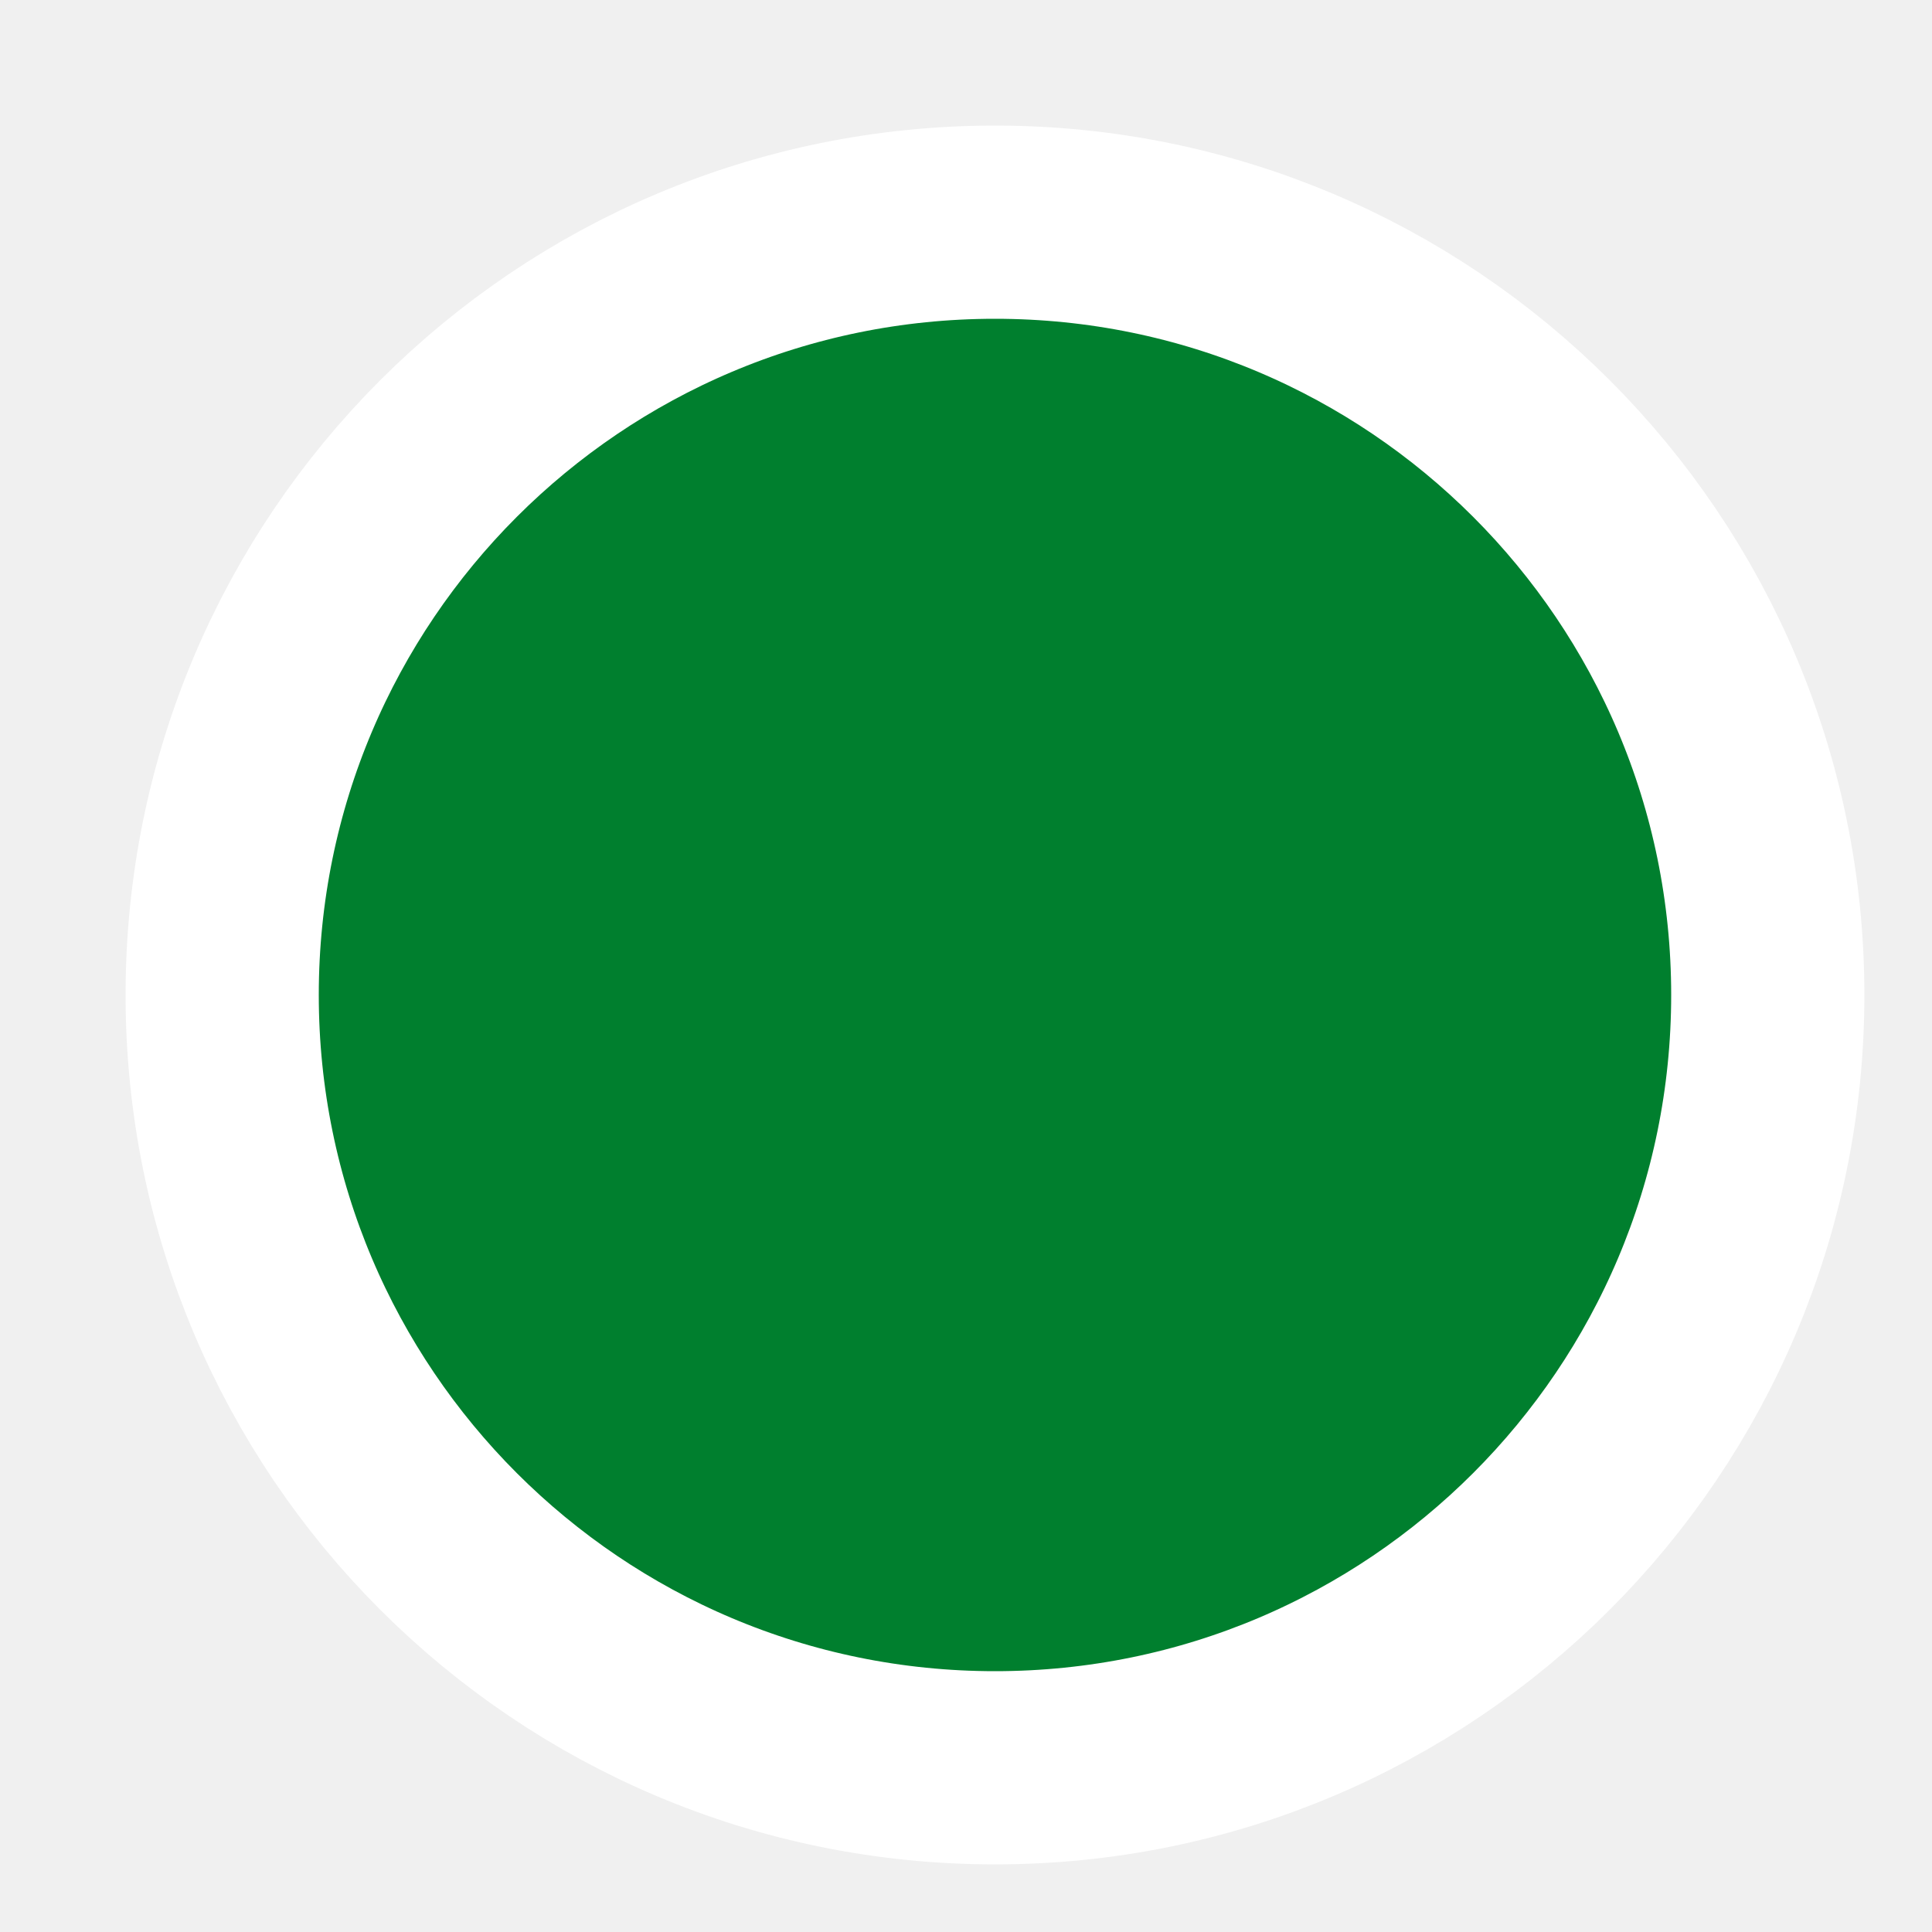
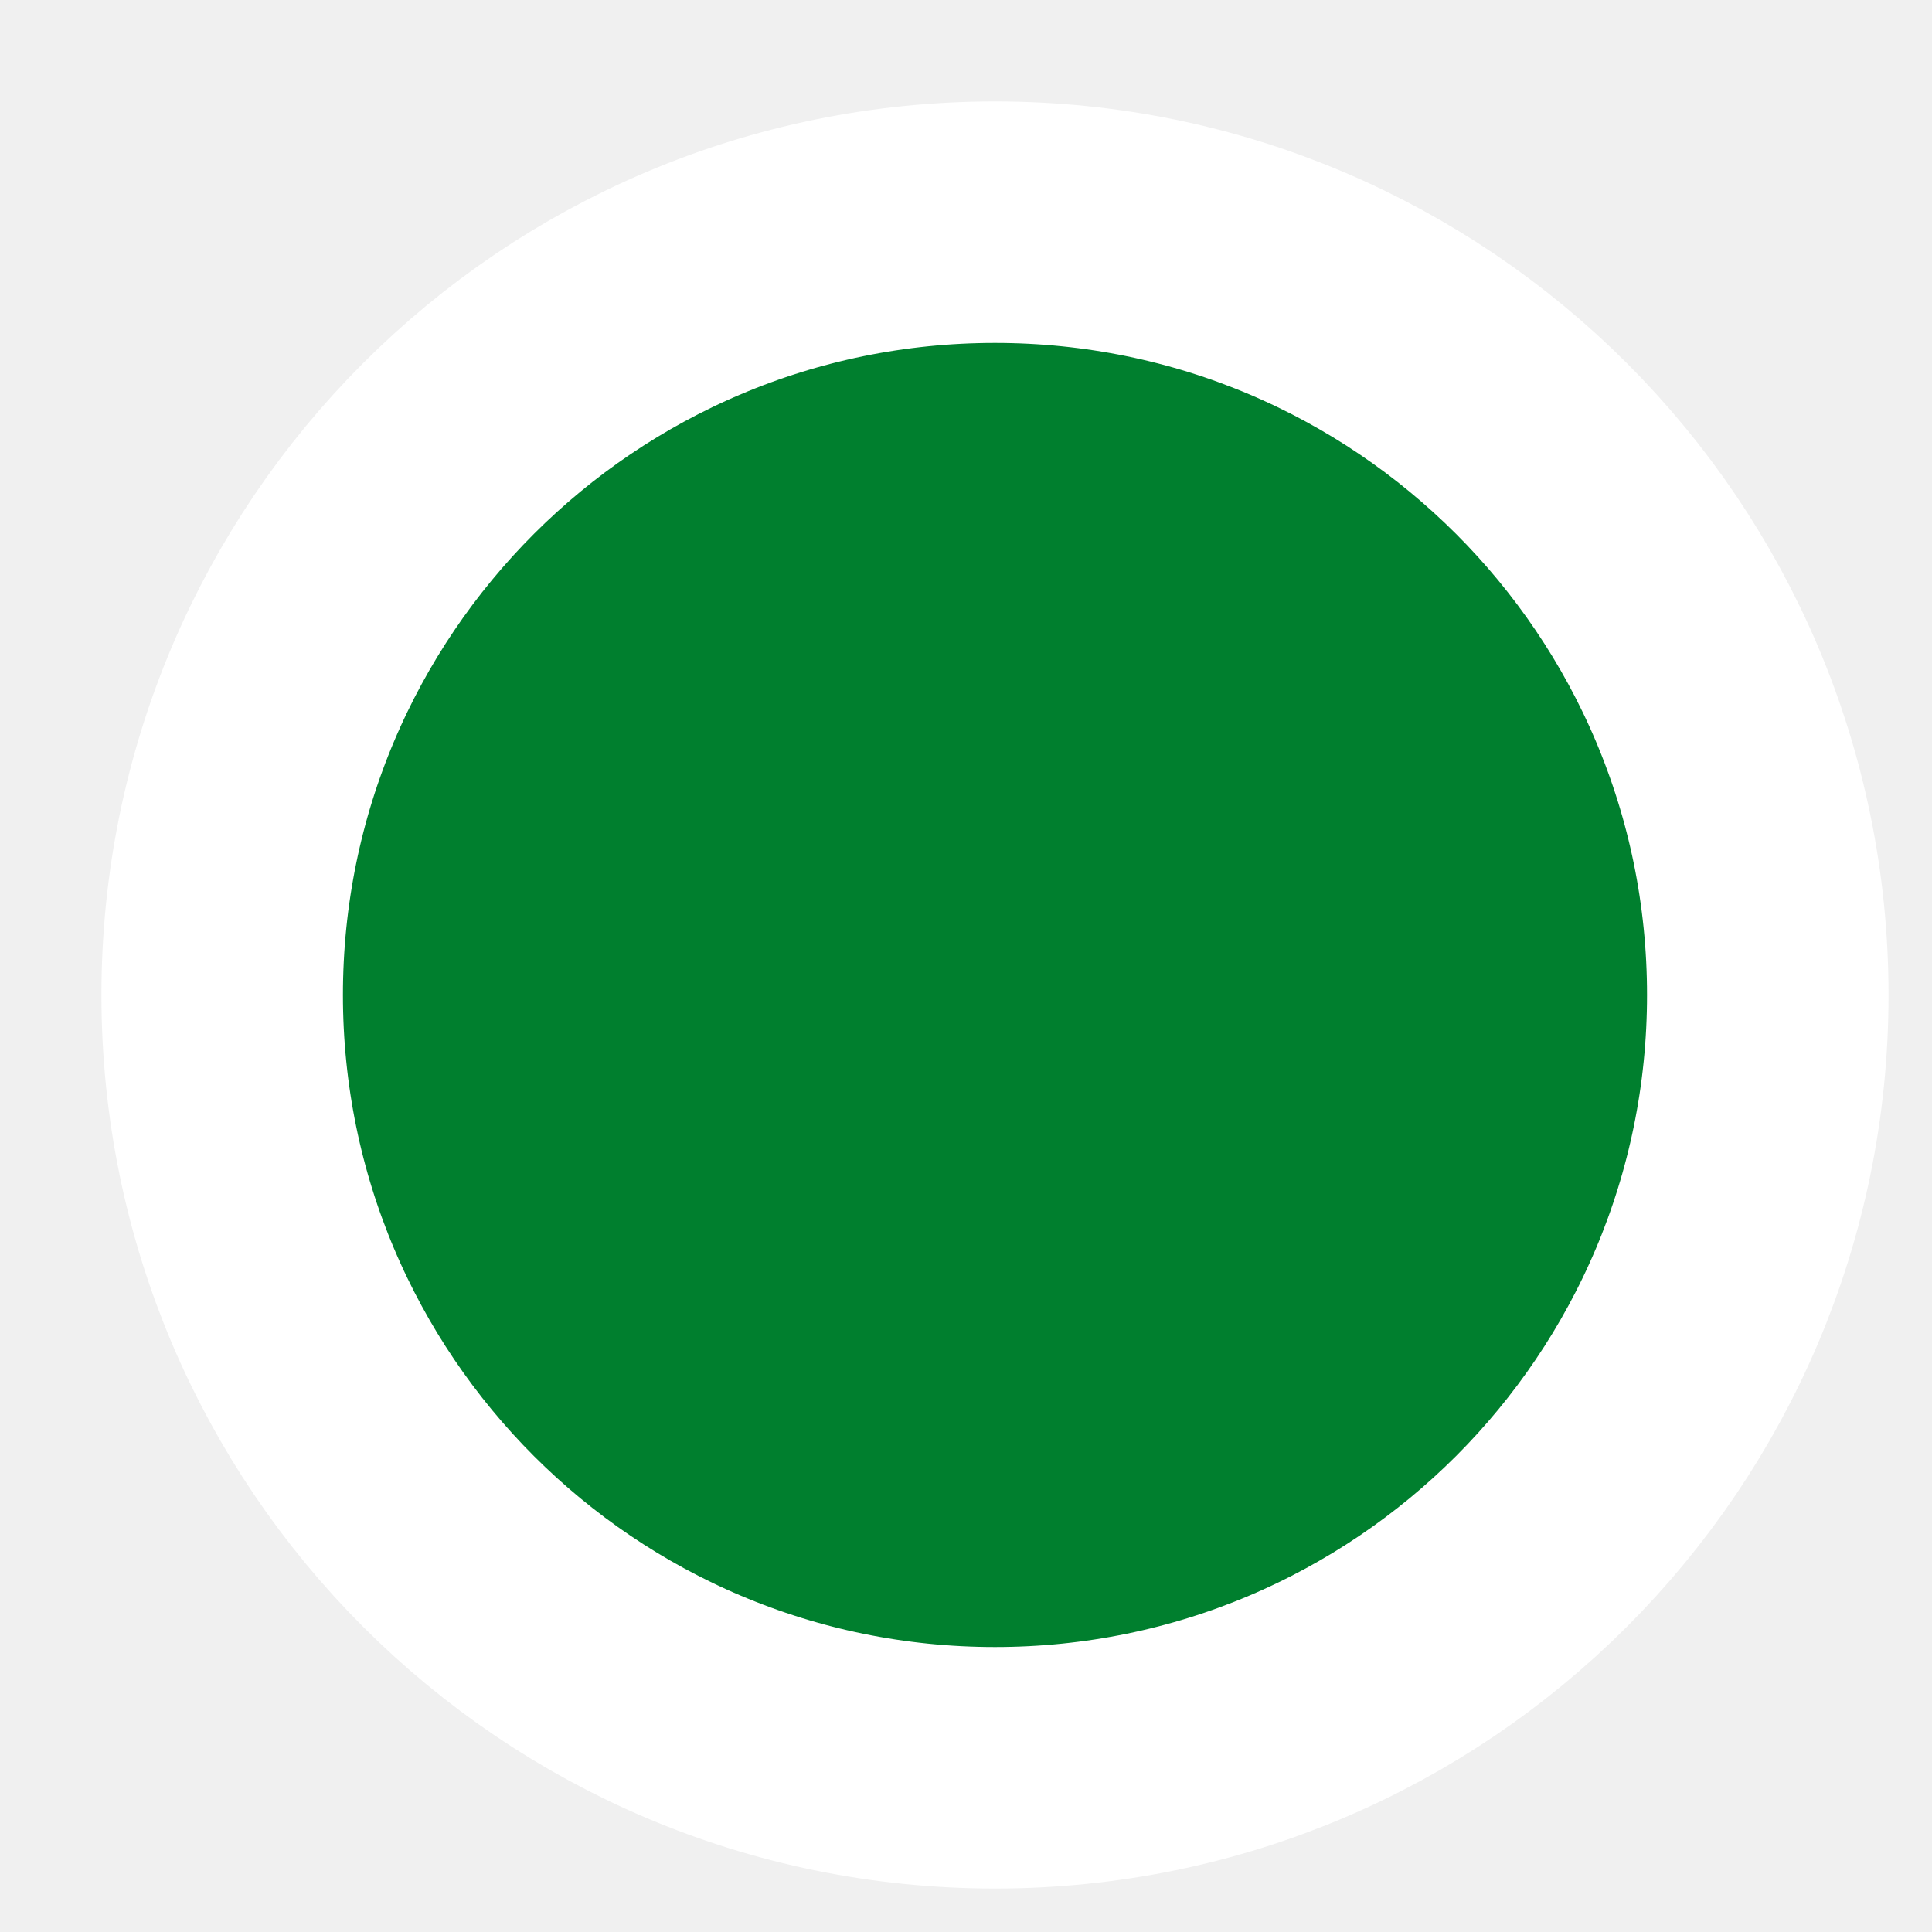
<svg xmlns="http://www.w3.org/2000/svg" version="1.1" id="Layer_1" x="0px" y="0px" viewBox="0 0 20 20" enable-background="new 0 0 20 20" xml:space="preserve" height="20" width="20">
  <style type="text/css">
-   .st0{fill:#007F2E;stroke:#FFFFFF;}
+   .st0{fill:#007F2E;stroke:#FFFFFF;stroke-width:2.5;}
</style>
-   <circle class="st0" cx="10.3" cy="10.3" r="8" stroke-width="2" />
+   <circle class="st0" cx="10.3" cy="10.3" r="8" stroke-width="2.5" />
</svg>
